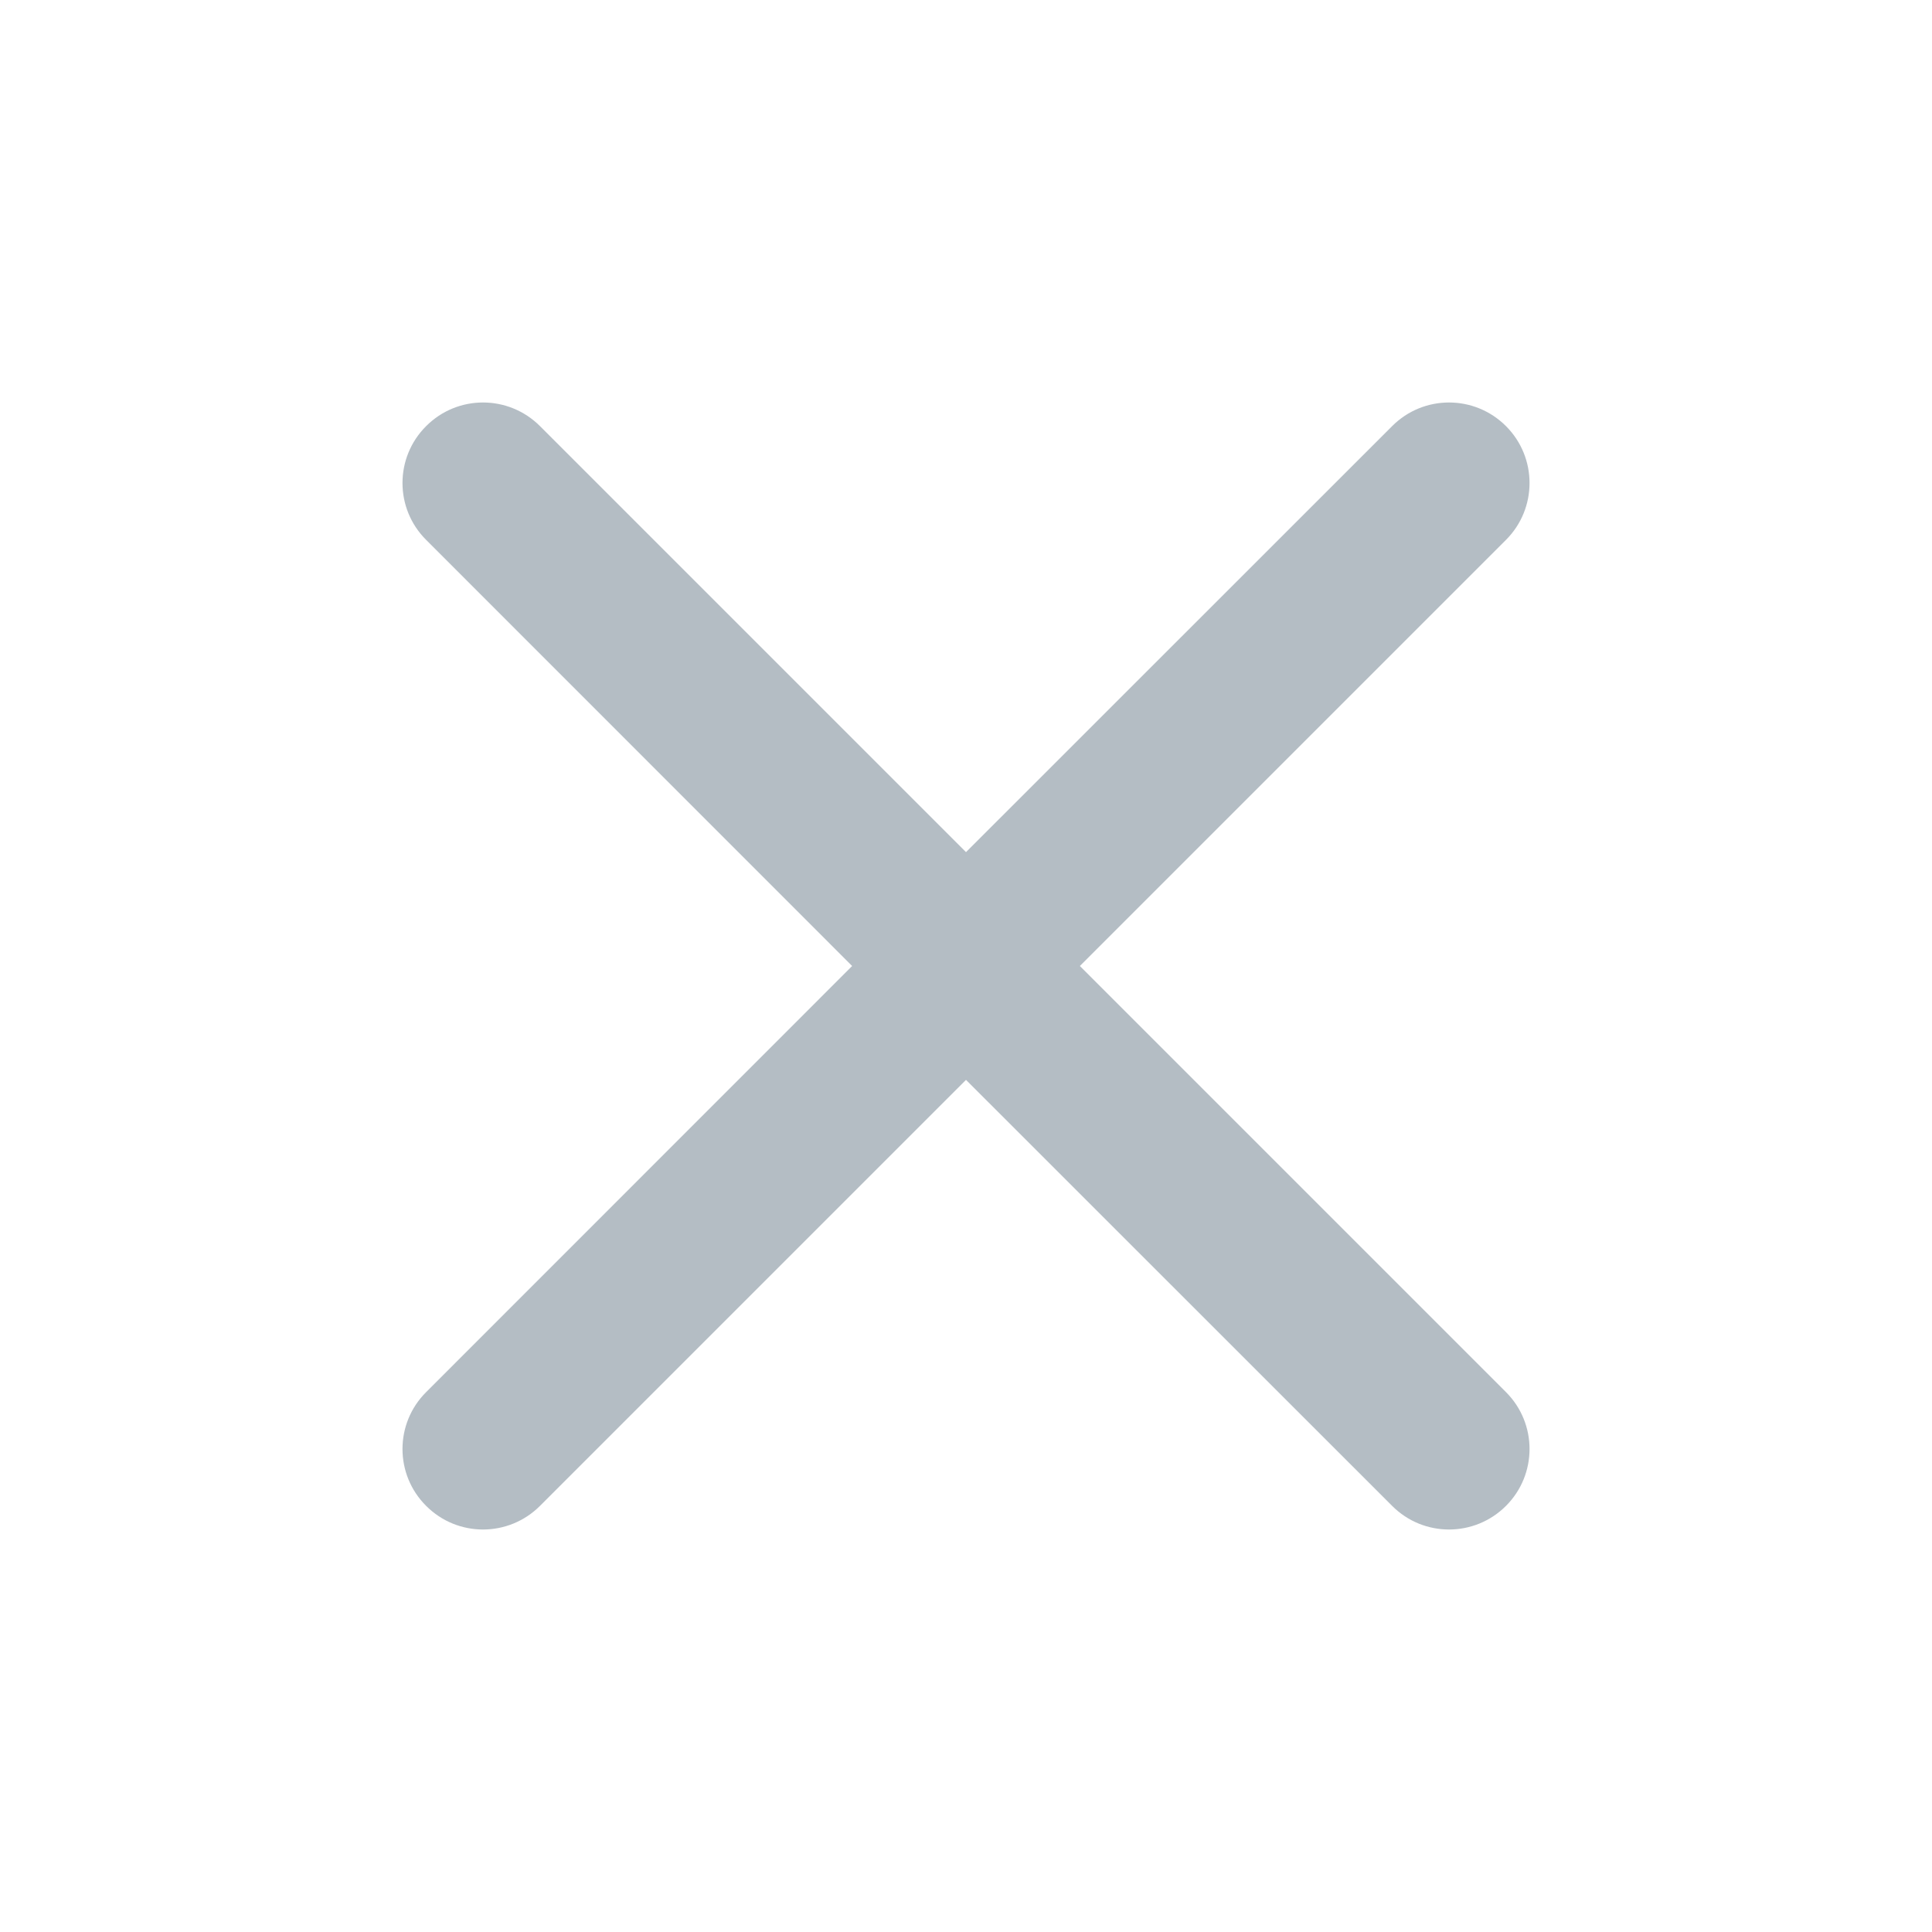
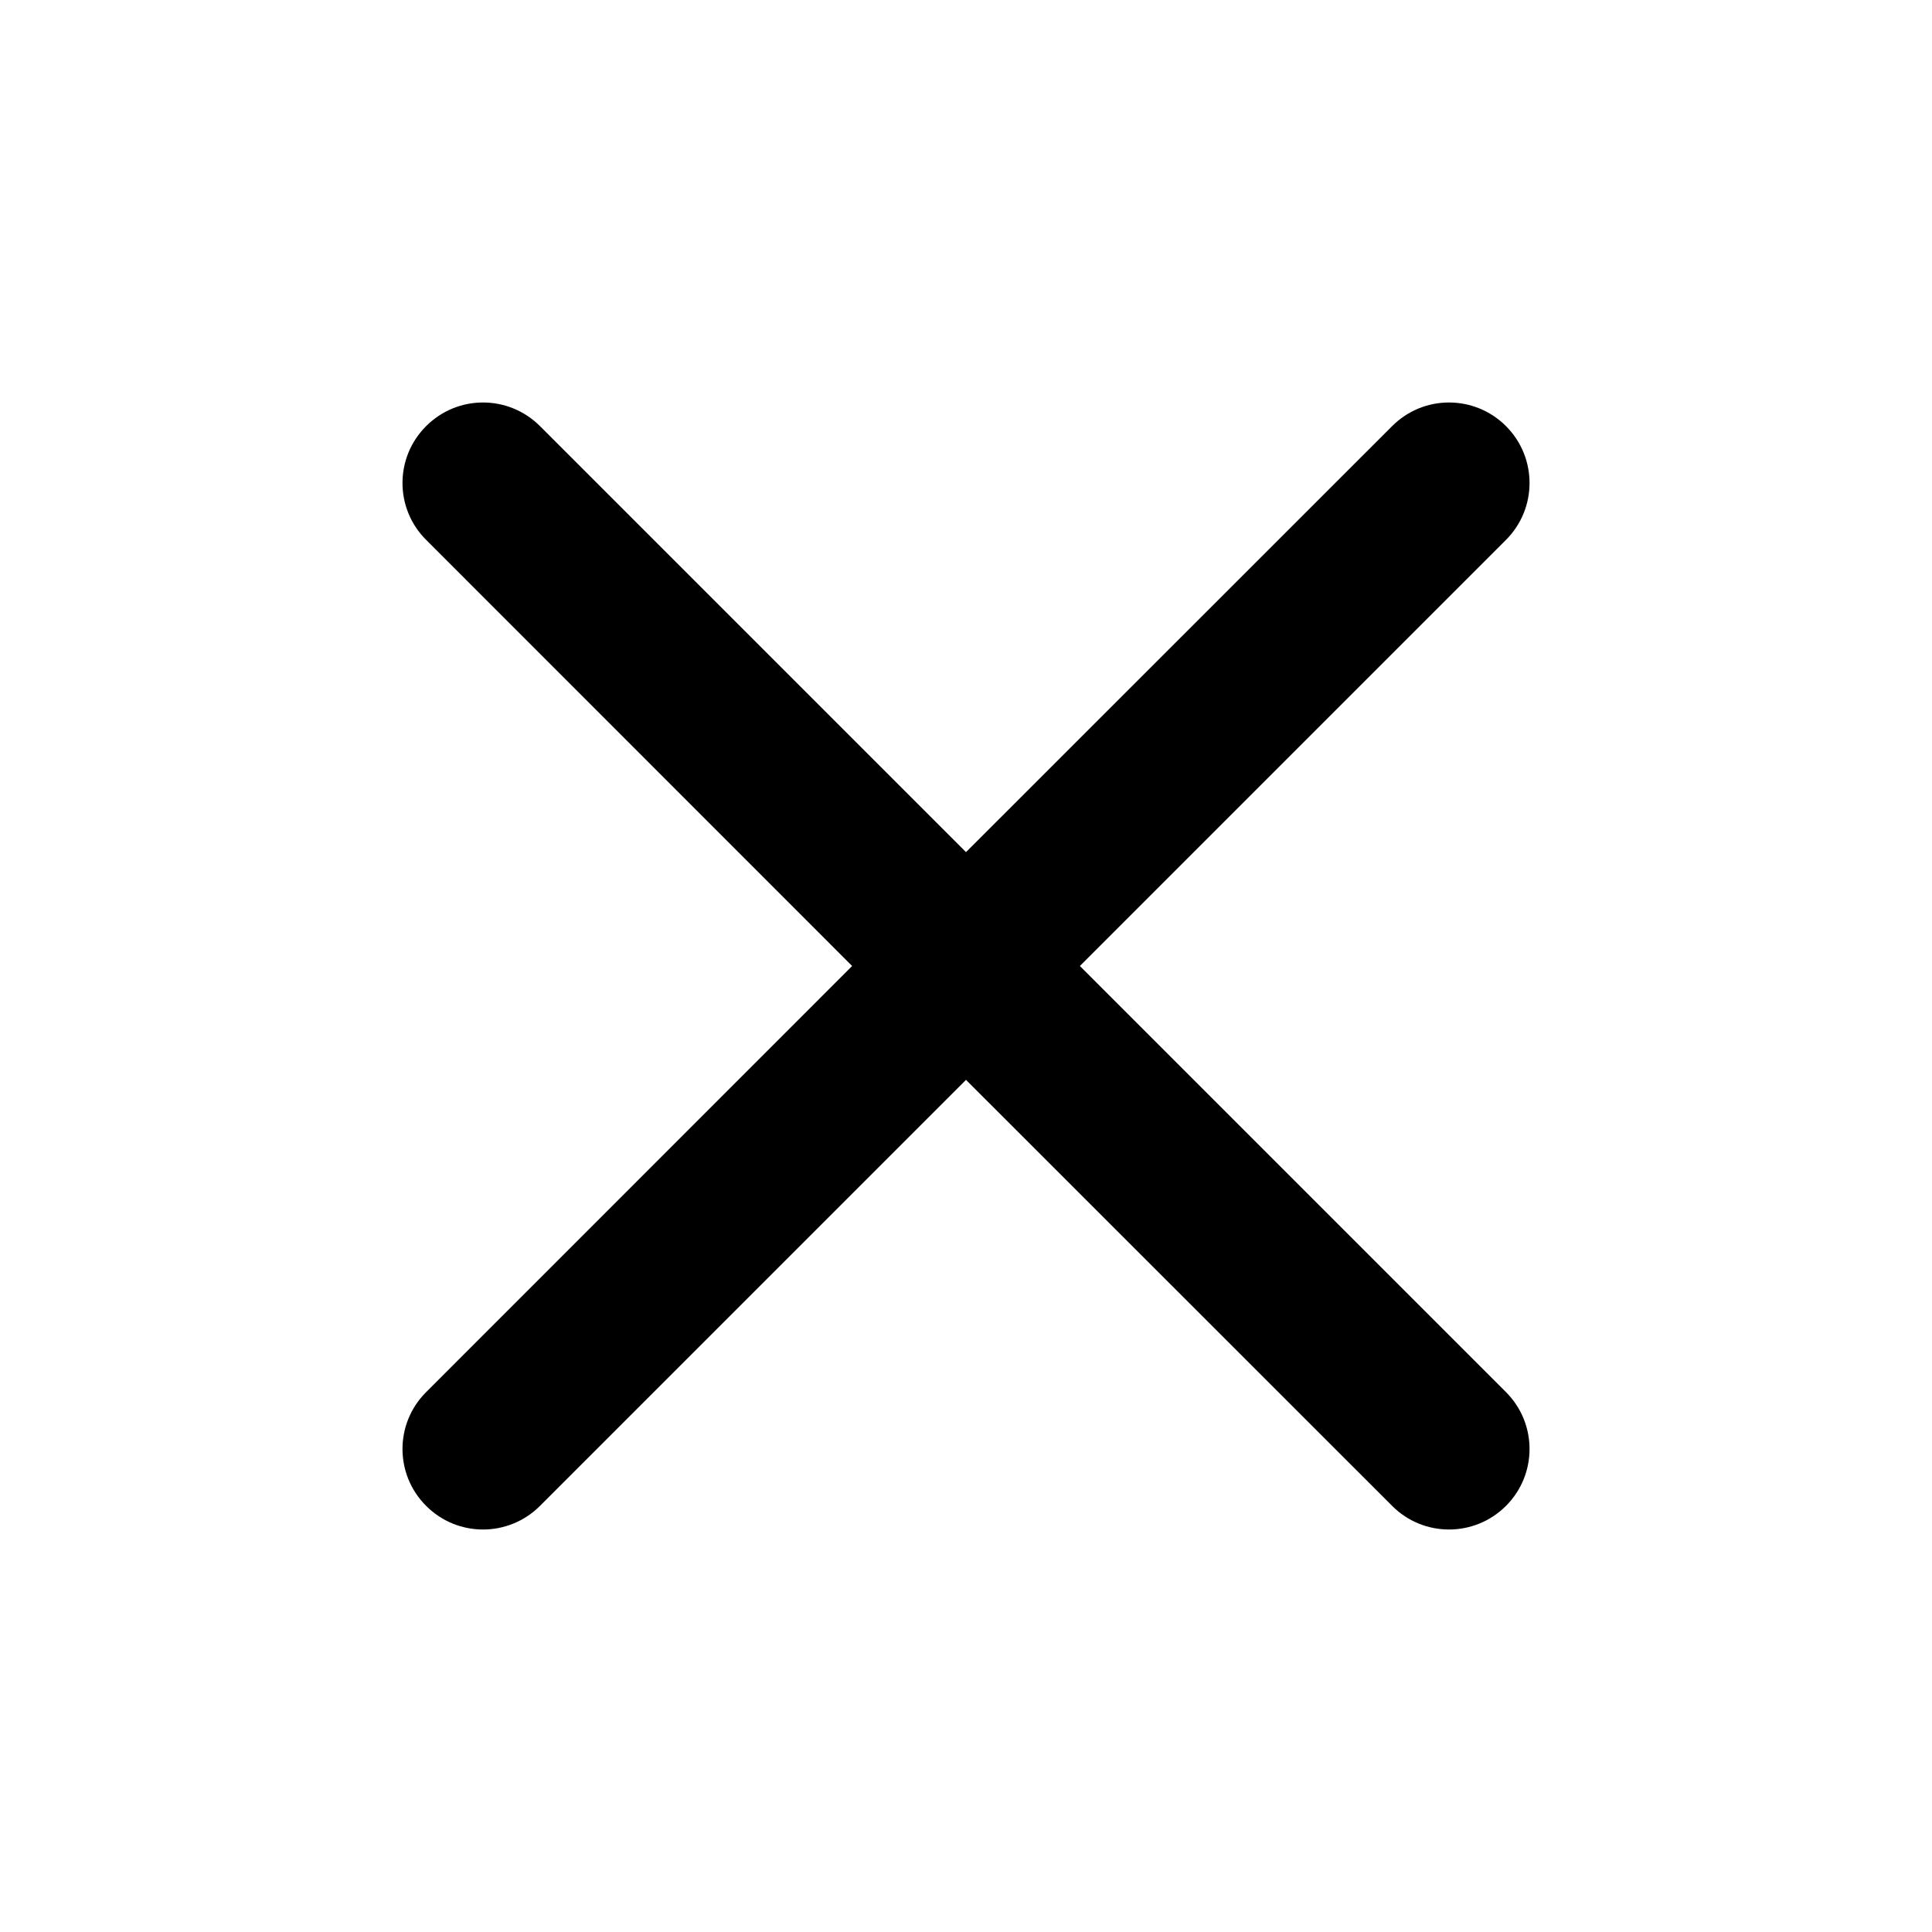
<svg xmlns="http://www.w3.org/2000/svg" width="16" height="16" viewBox="0 0 16 16">
-   <path fill-rule="evenodd" clip-rule="evenodd" d="M12.472 4.471C12.732 4.211 12.732 3.789 12.472 3.529C12.211 3.268 11.789 3.268 11.529 3.529L8 7.057L4.472 3.529C4.211 3.268 3.789 3.268 3.529 3.529C3.268 3.789 3.268 4.211 3.529 4.471L7.057 8L3.529 11.529C3.268 11.789 3.268 12.211 3.529 12.471C3.789 12.732 4.211 12.732 4.472 12.471L8 8.943L11.529 12.471C11.789 12.732 12.211 12.732 12.472 12.471C12.732 12.211 12.732 11.789 12.472 11.529L8.943 8L12.472 4.471Z" fill="#B4BDC4" />
+   <path fill-rule="evenodd" clip-rule="evenodd" d="M12.472 4.471C12.732 4.211 12.732 3.789 12.472 3.529C12.211 3.268 11.789 3.268 11.529 3.529L8 7.057L4.472 3.529C4.211 3.268 3.789 3.268 3.529 3.529C3.268 3.789 3.268 4.211 3.529 4.471L7.057 8L3.529 11.529C3.268 11.789 3.268 12.211 3.529 12.471C3.789 12.732 4.211 12.732 4.472 12.471L8 8.943L11.529 12.471C11.789 12.732 12.211 12.732 12.472 12.471C12.732 12.211 12.732 11.789 12.472 11.529L8.943 8L12.472 4.471Z" />
</svg>
